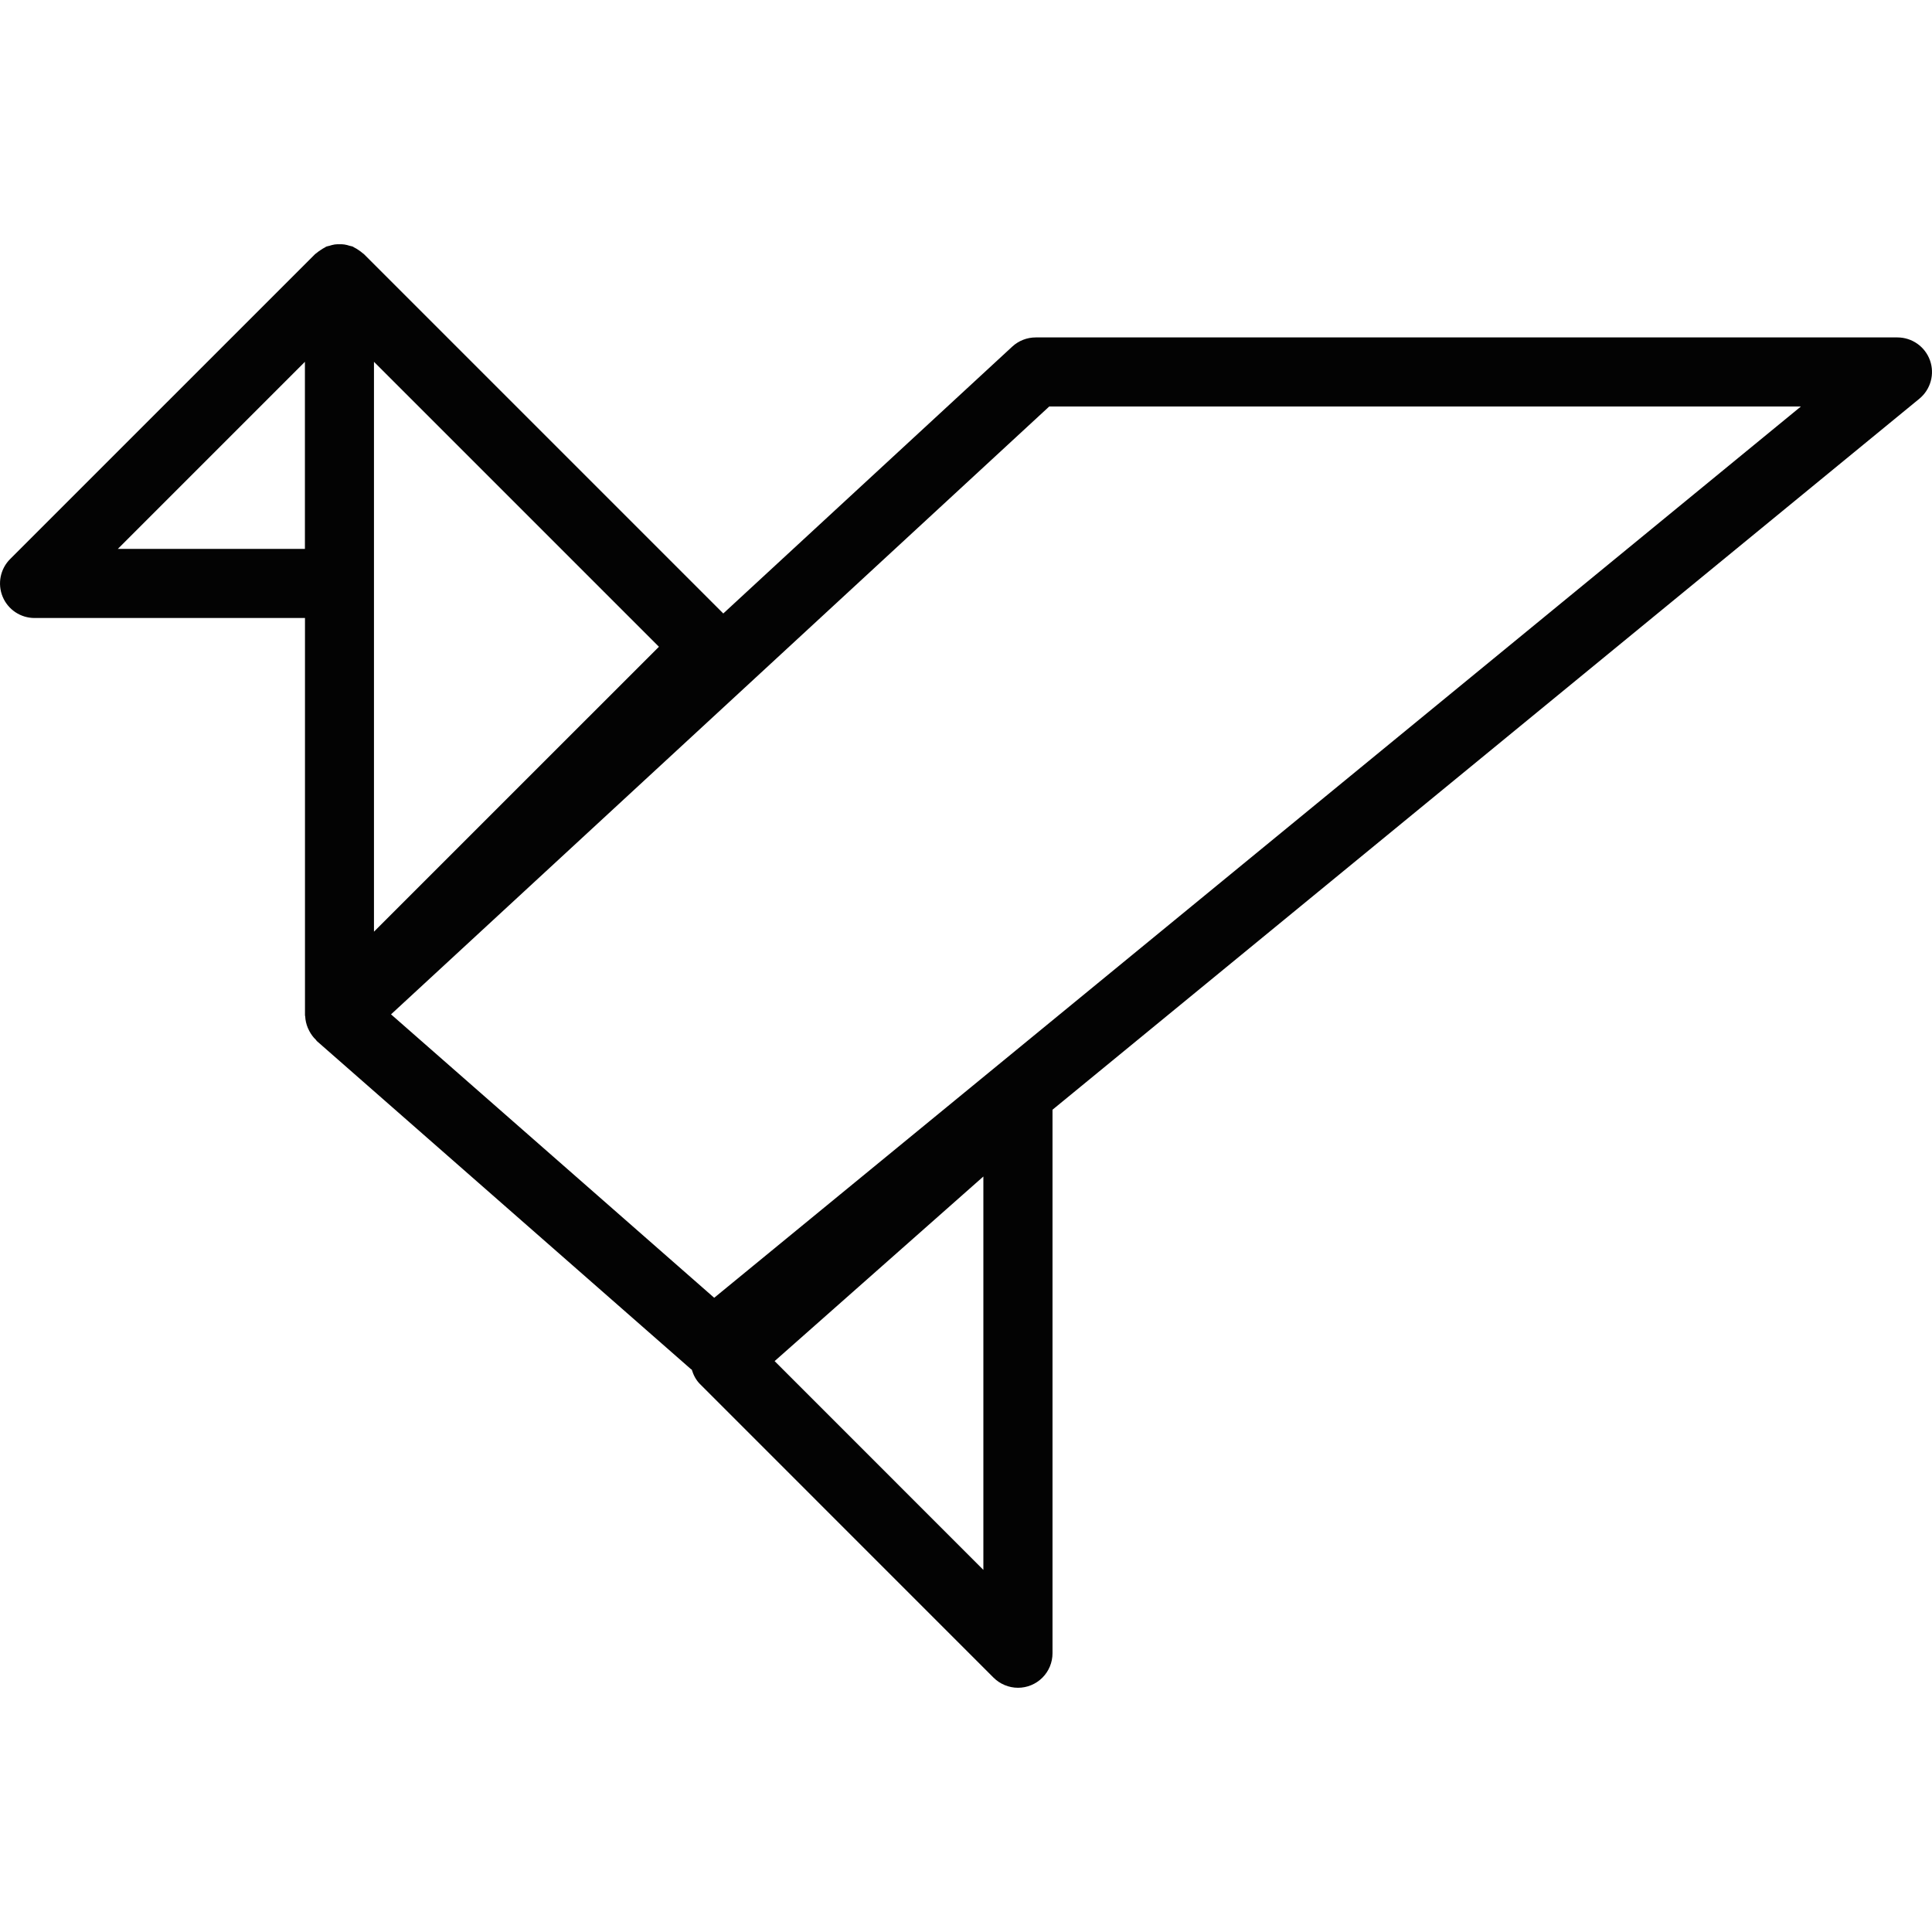
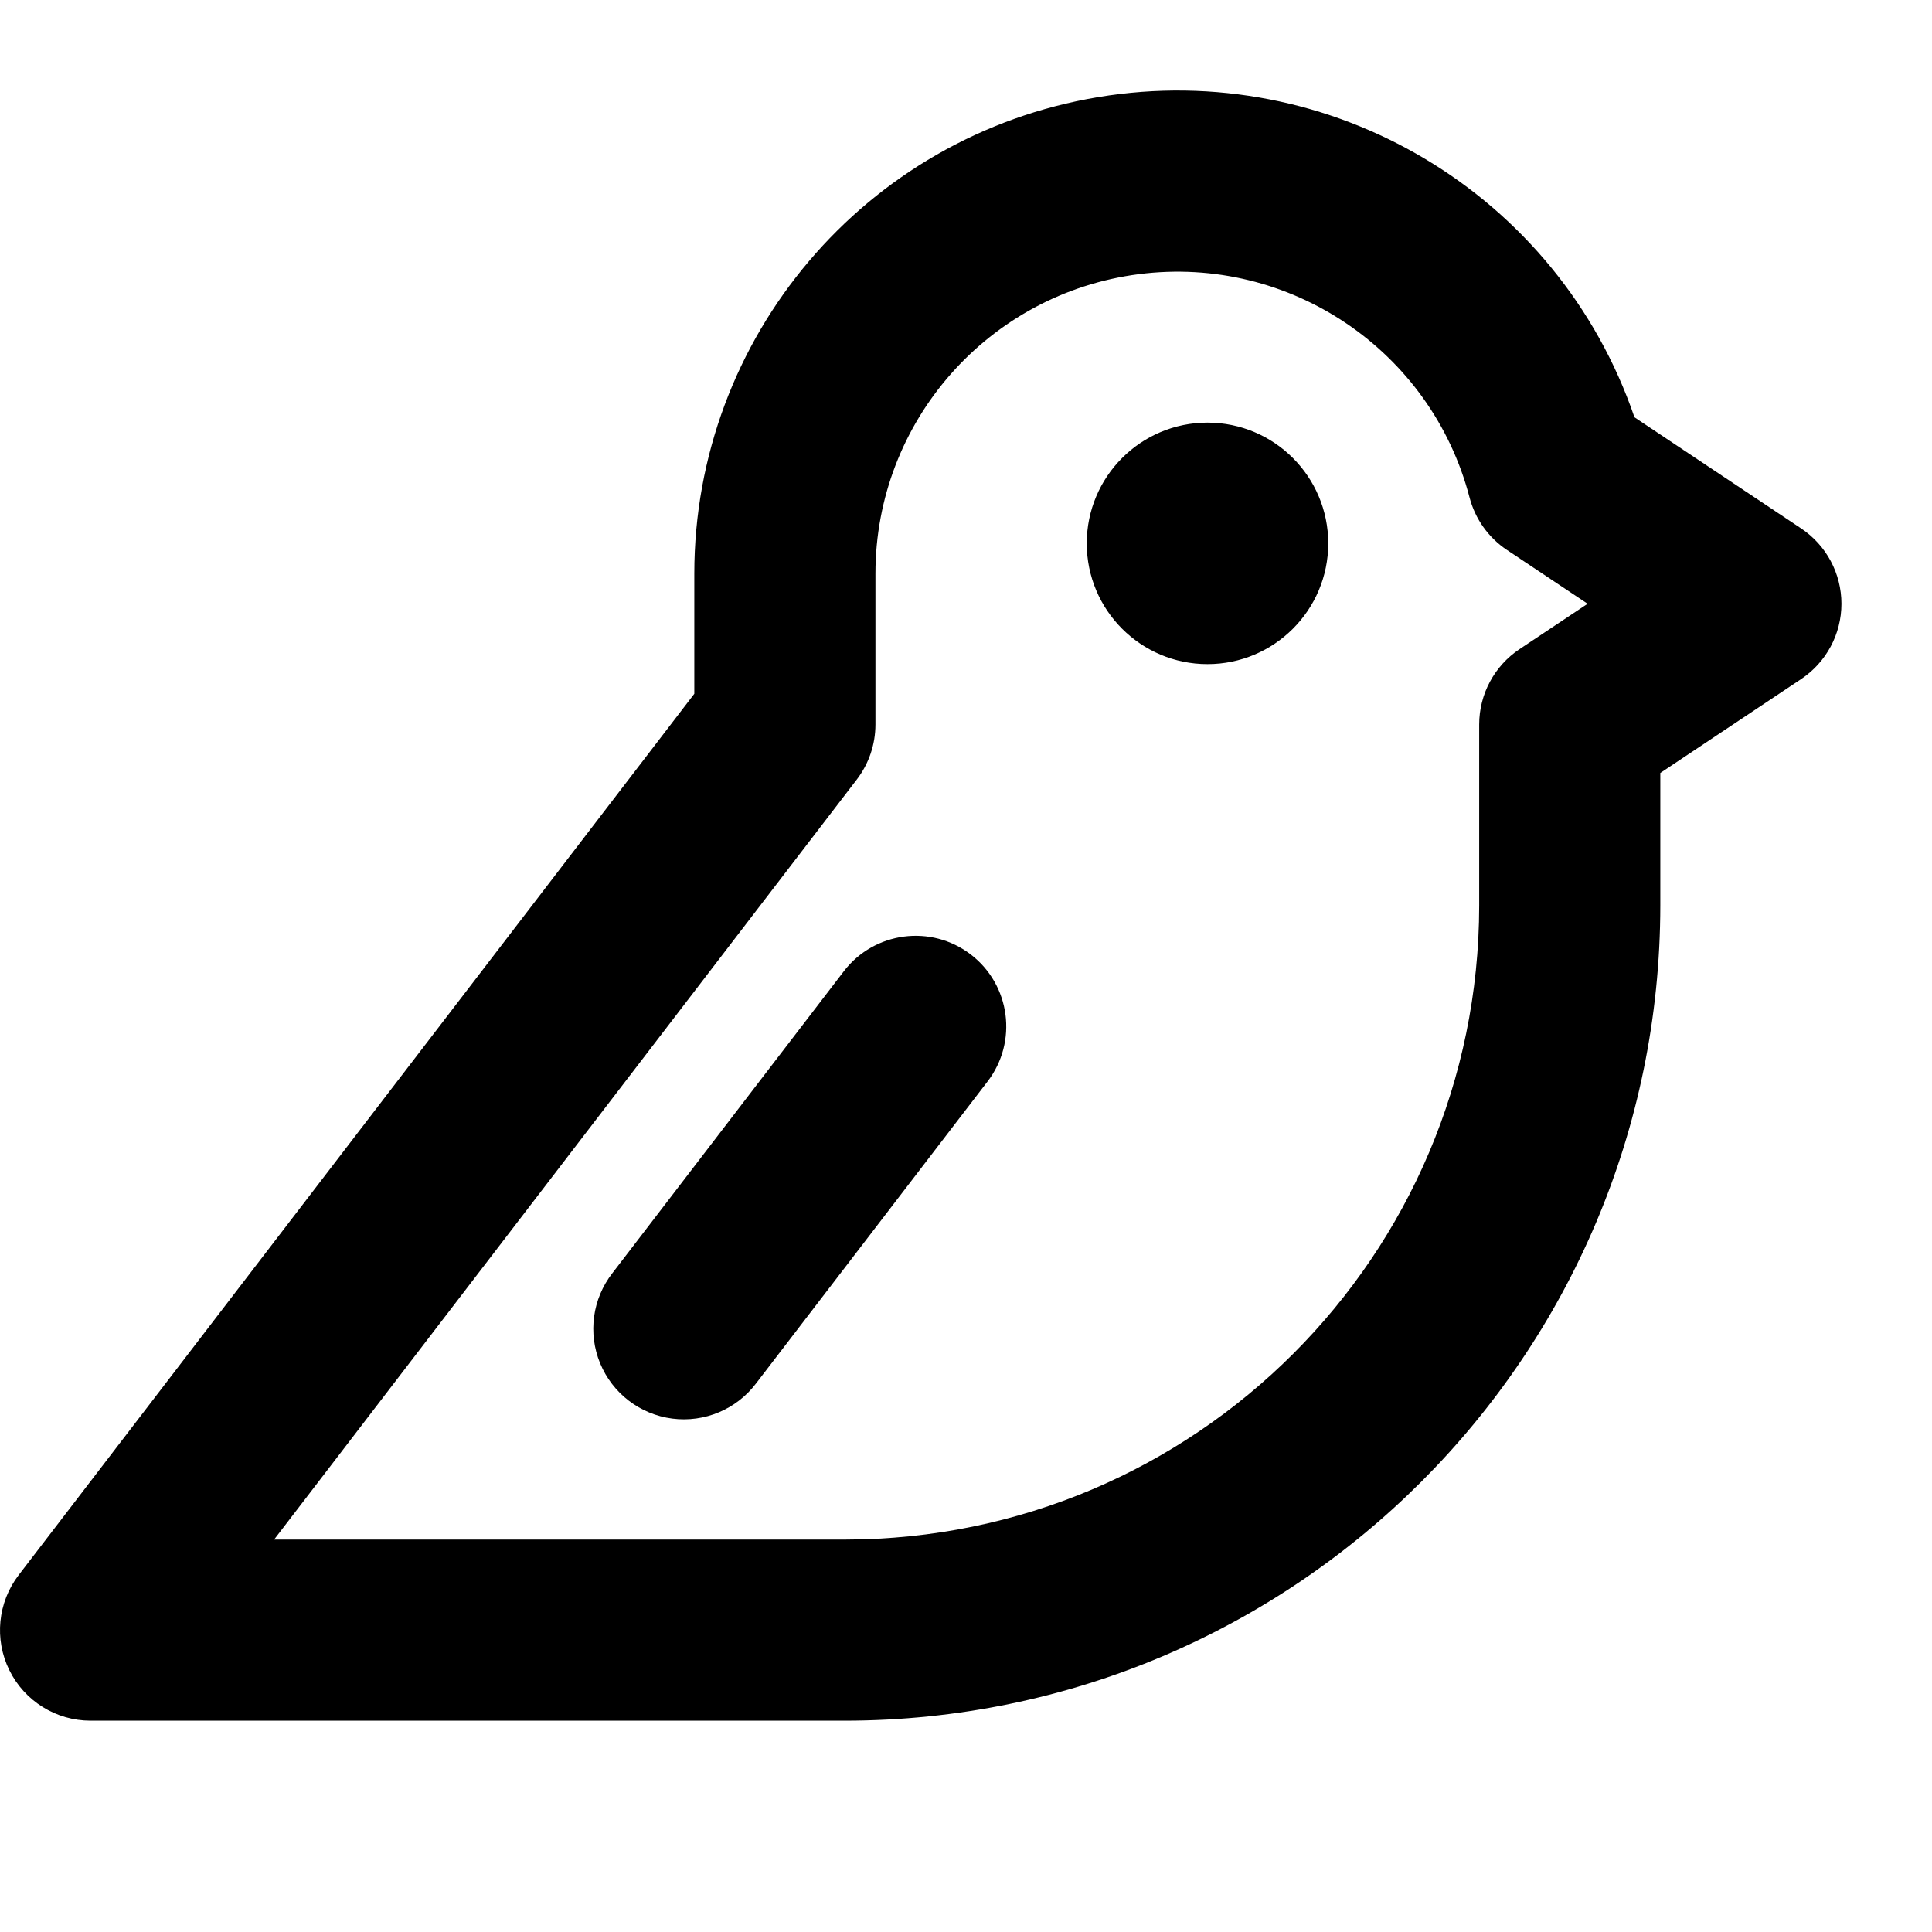
- <svg xmlns="http://www.w3.org/2000/svg" xml:space="preserve" width="800" height="800" viewBox="0 0 327.638 327.638">
-   <path d="M327.294 61.106a5.87 5.87 0 0 0-5.512-3.883H175.641a5.86 5.86 0 0 0-3.974 1.553l-49.009 45.261-60.953-60.954c-.066-.062-.152-.1-.217-.163-.211-.194-.452-.352-.689-.518-.255-.168-.495-.331-.764-.454-.08-.037-.14-.101-.223-.135-.169-.071-.343-.077-.515-.128a5 5 0 0 0-.895-.223c-.28-.043-.552-.043-.832-.043s-.549 0-.832.043a6 6 0 0 0-.9.229c-.163.052-.34.058-.503.129-.083.034-.14.092-.217.135a5.6 5.6 0 0 0-.778.469c-.234.157-.469.314-.68.503-.071.063-.151.1-.223.163L1.717 94.809a5.855 5.855 0 0 0 4.139 9.995H51.72v67.335c0 .017.006.028.006.04s-.006.023-.006.034c0 .046.029.092.035.144a5.8 5.8 0 0 0 .446 1.955c.077.178.157.349.246.521.3.56.669 1.075 1.129 1.509.06.058.083.138.143.195l63.427 55.625c.049.039.112.057.166.103.274.897.698 1.749 1.381 2.436l49.798 49.804a5.9 5.9 0 0 0 4.144 1.716 5.85 5.85 0 0 0 5.854-5.855v-92.174L325.504 67.61a5.87 5.87 0 0 0 1.79-6.504M63.42 157.998v-96.64l48.323 48.323zM19.98 93.087l31.729-31.729v31.729zm146.784 173.142-35.4-35.406 35.4-31.306zm-45.646-46.145-54.805-48.065L177.934 68.935h127.472z" style="fill:#030303" />
+ <svg xmlns="http://www.w3.org/2000/svg" viewBox="0 0 256 256">
+   <path d="M176 72a16 16 0 1 1-16-16 16 16 0 0 1 16 16m68 8a12 12 0 0 1-5.344 9.984L220 102.422V120a108.12 108.12 0 0 1-108 108H12a12 12 0 0 1-9.523-19.301L92 91.929V76a64.01 64.01 0 0 1 124.575-20.706l22.081 14.722A12 12 0 0 1 244 80m-33.633 0-10.69-7.128a12 12 0 0 1-4.958-6.967A40.008 40.008 0 0 0 116 76v20a12 12 0 0 1-2.477 7.301L36.321 204H112a84.095 84.095 0 0 0 84-84V96a12 12 0 0 1 5.344-9.984Zm-81.733 46.477a12 12 0 0 0-16.824 2.222l-30.666 40a12 12 0 1 0 19.046 14.602l30.666-40a12 12 0 0 0-2.222-16.824" />
</svg>
